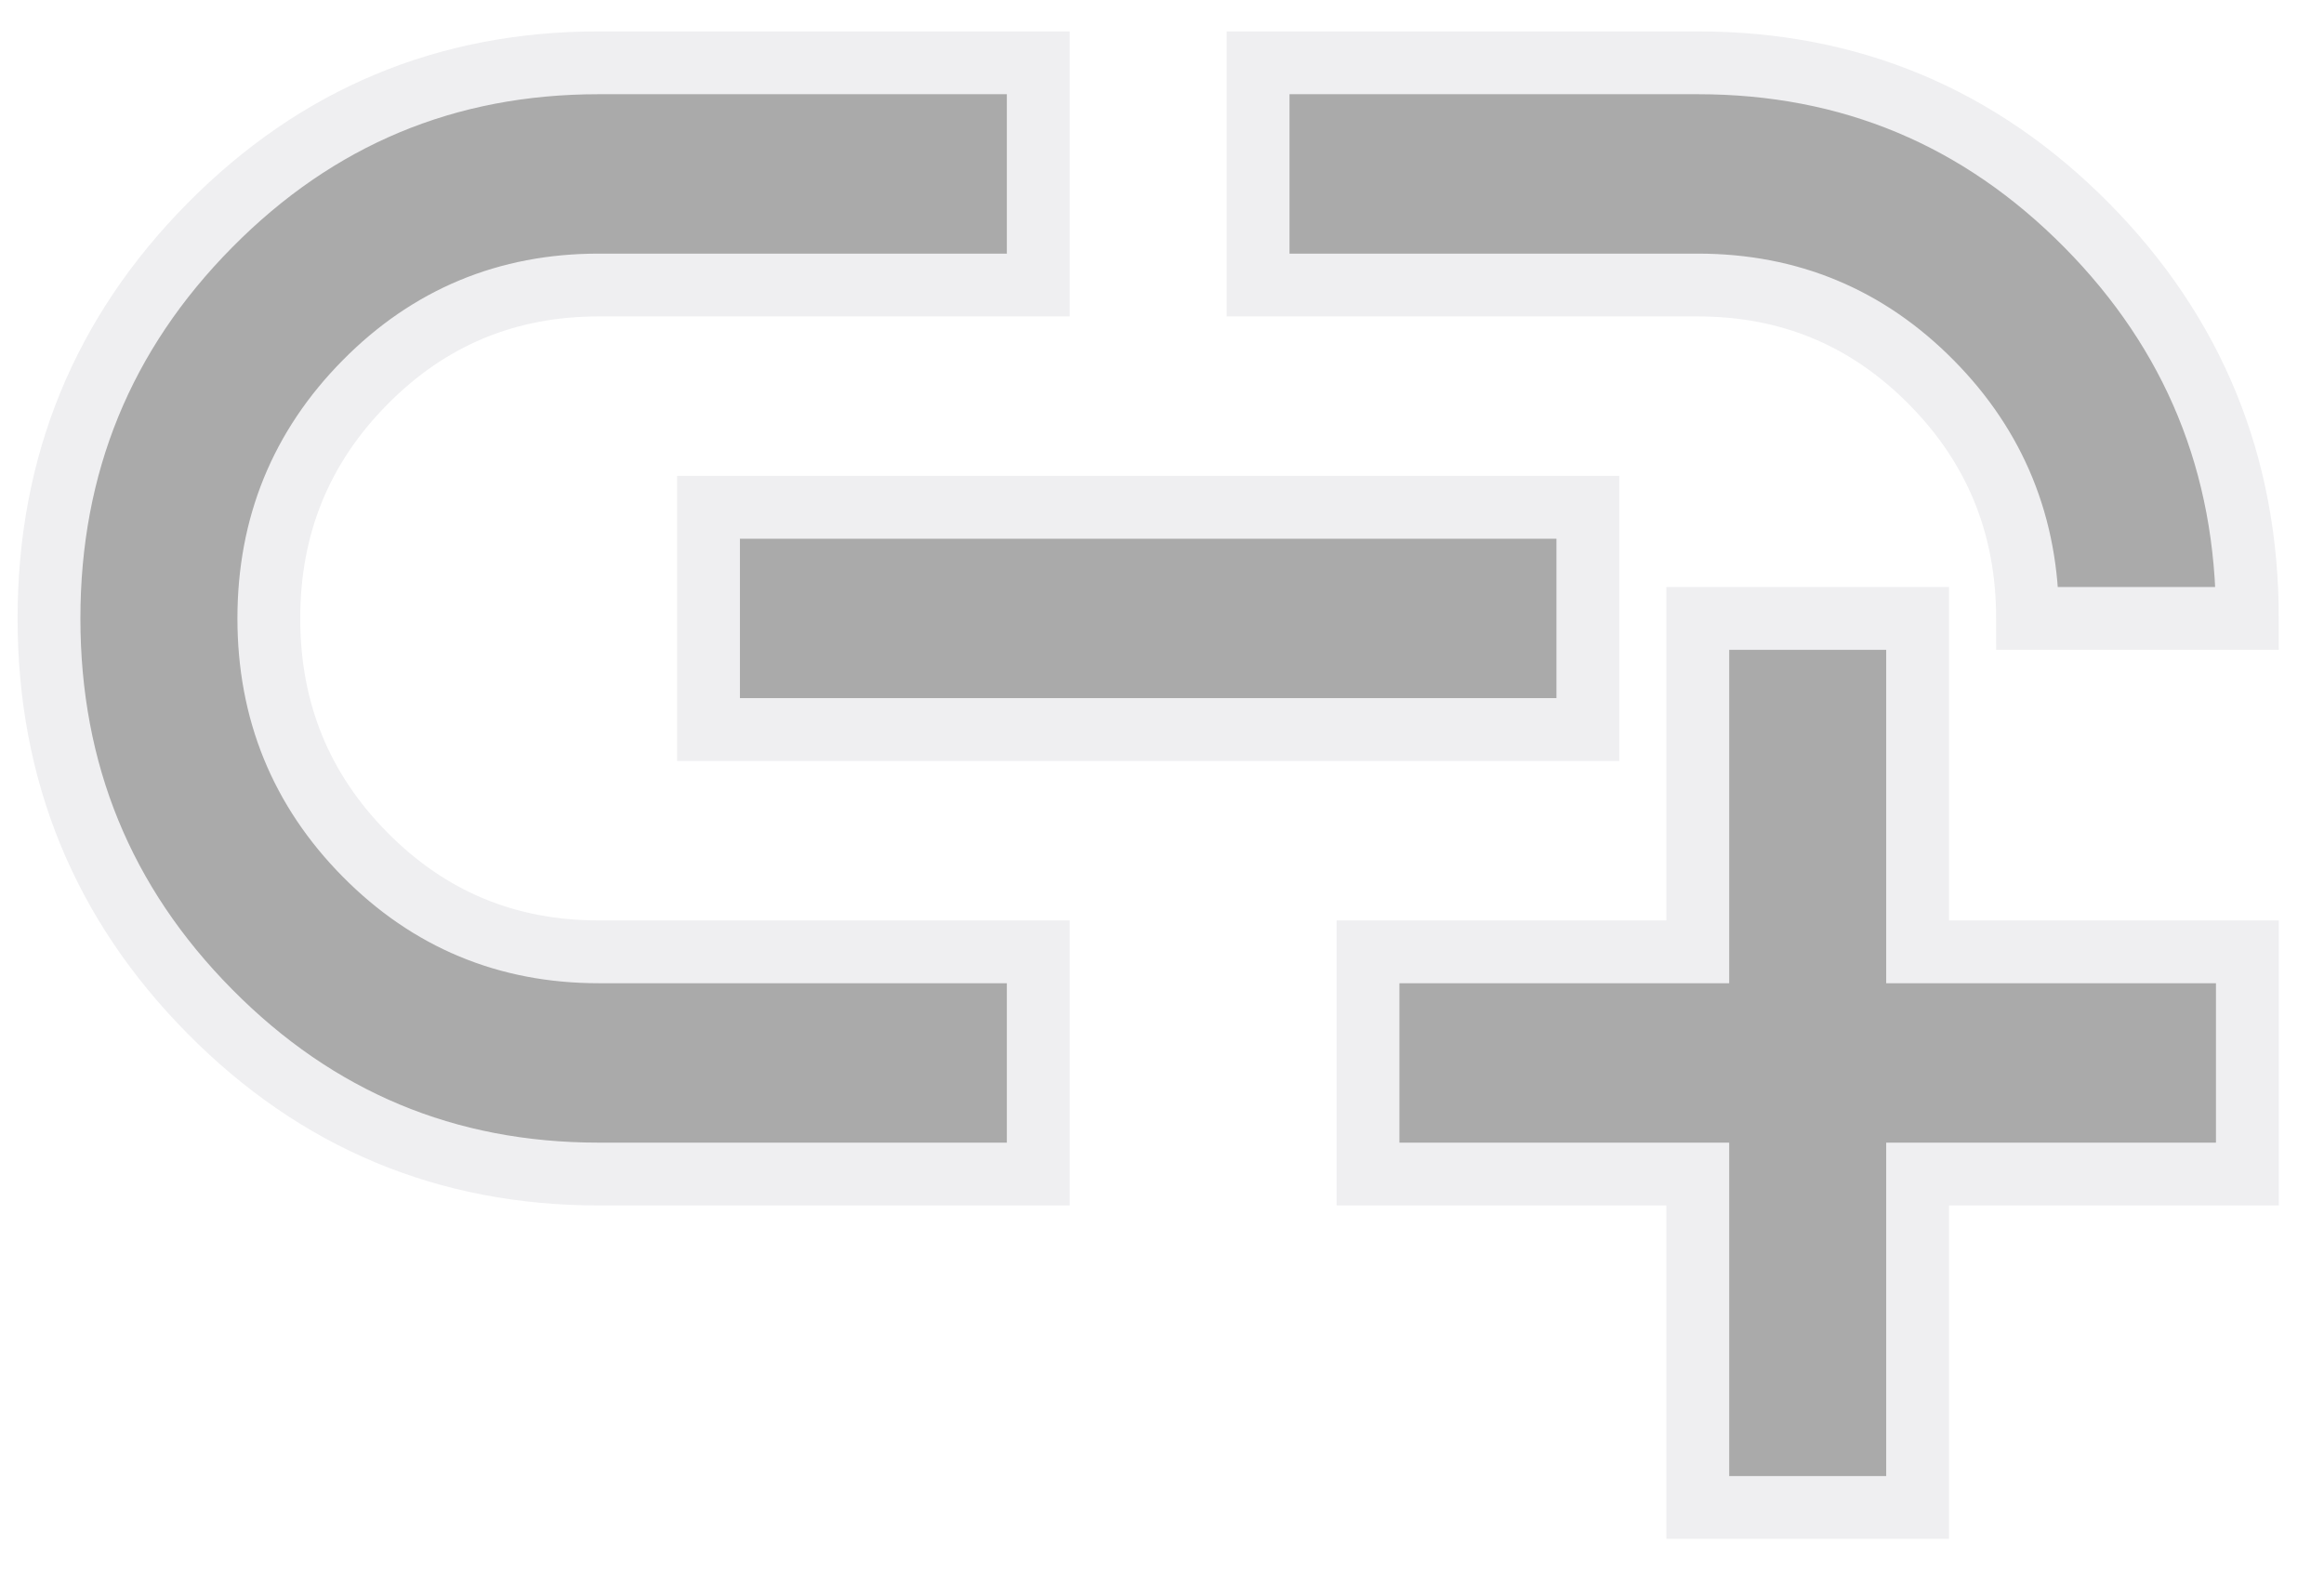
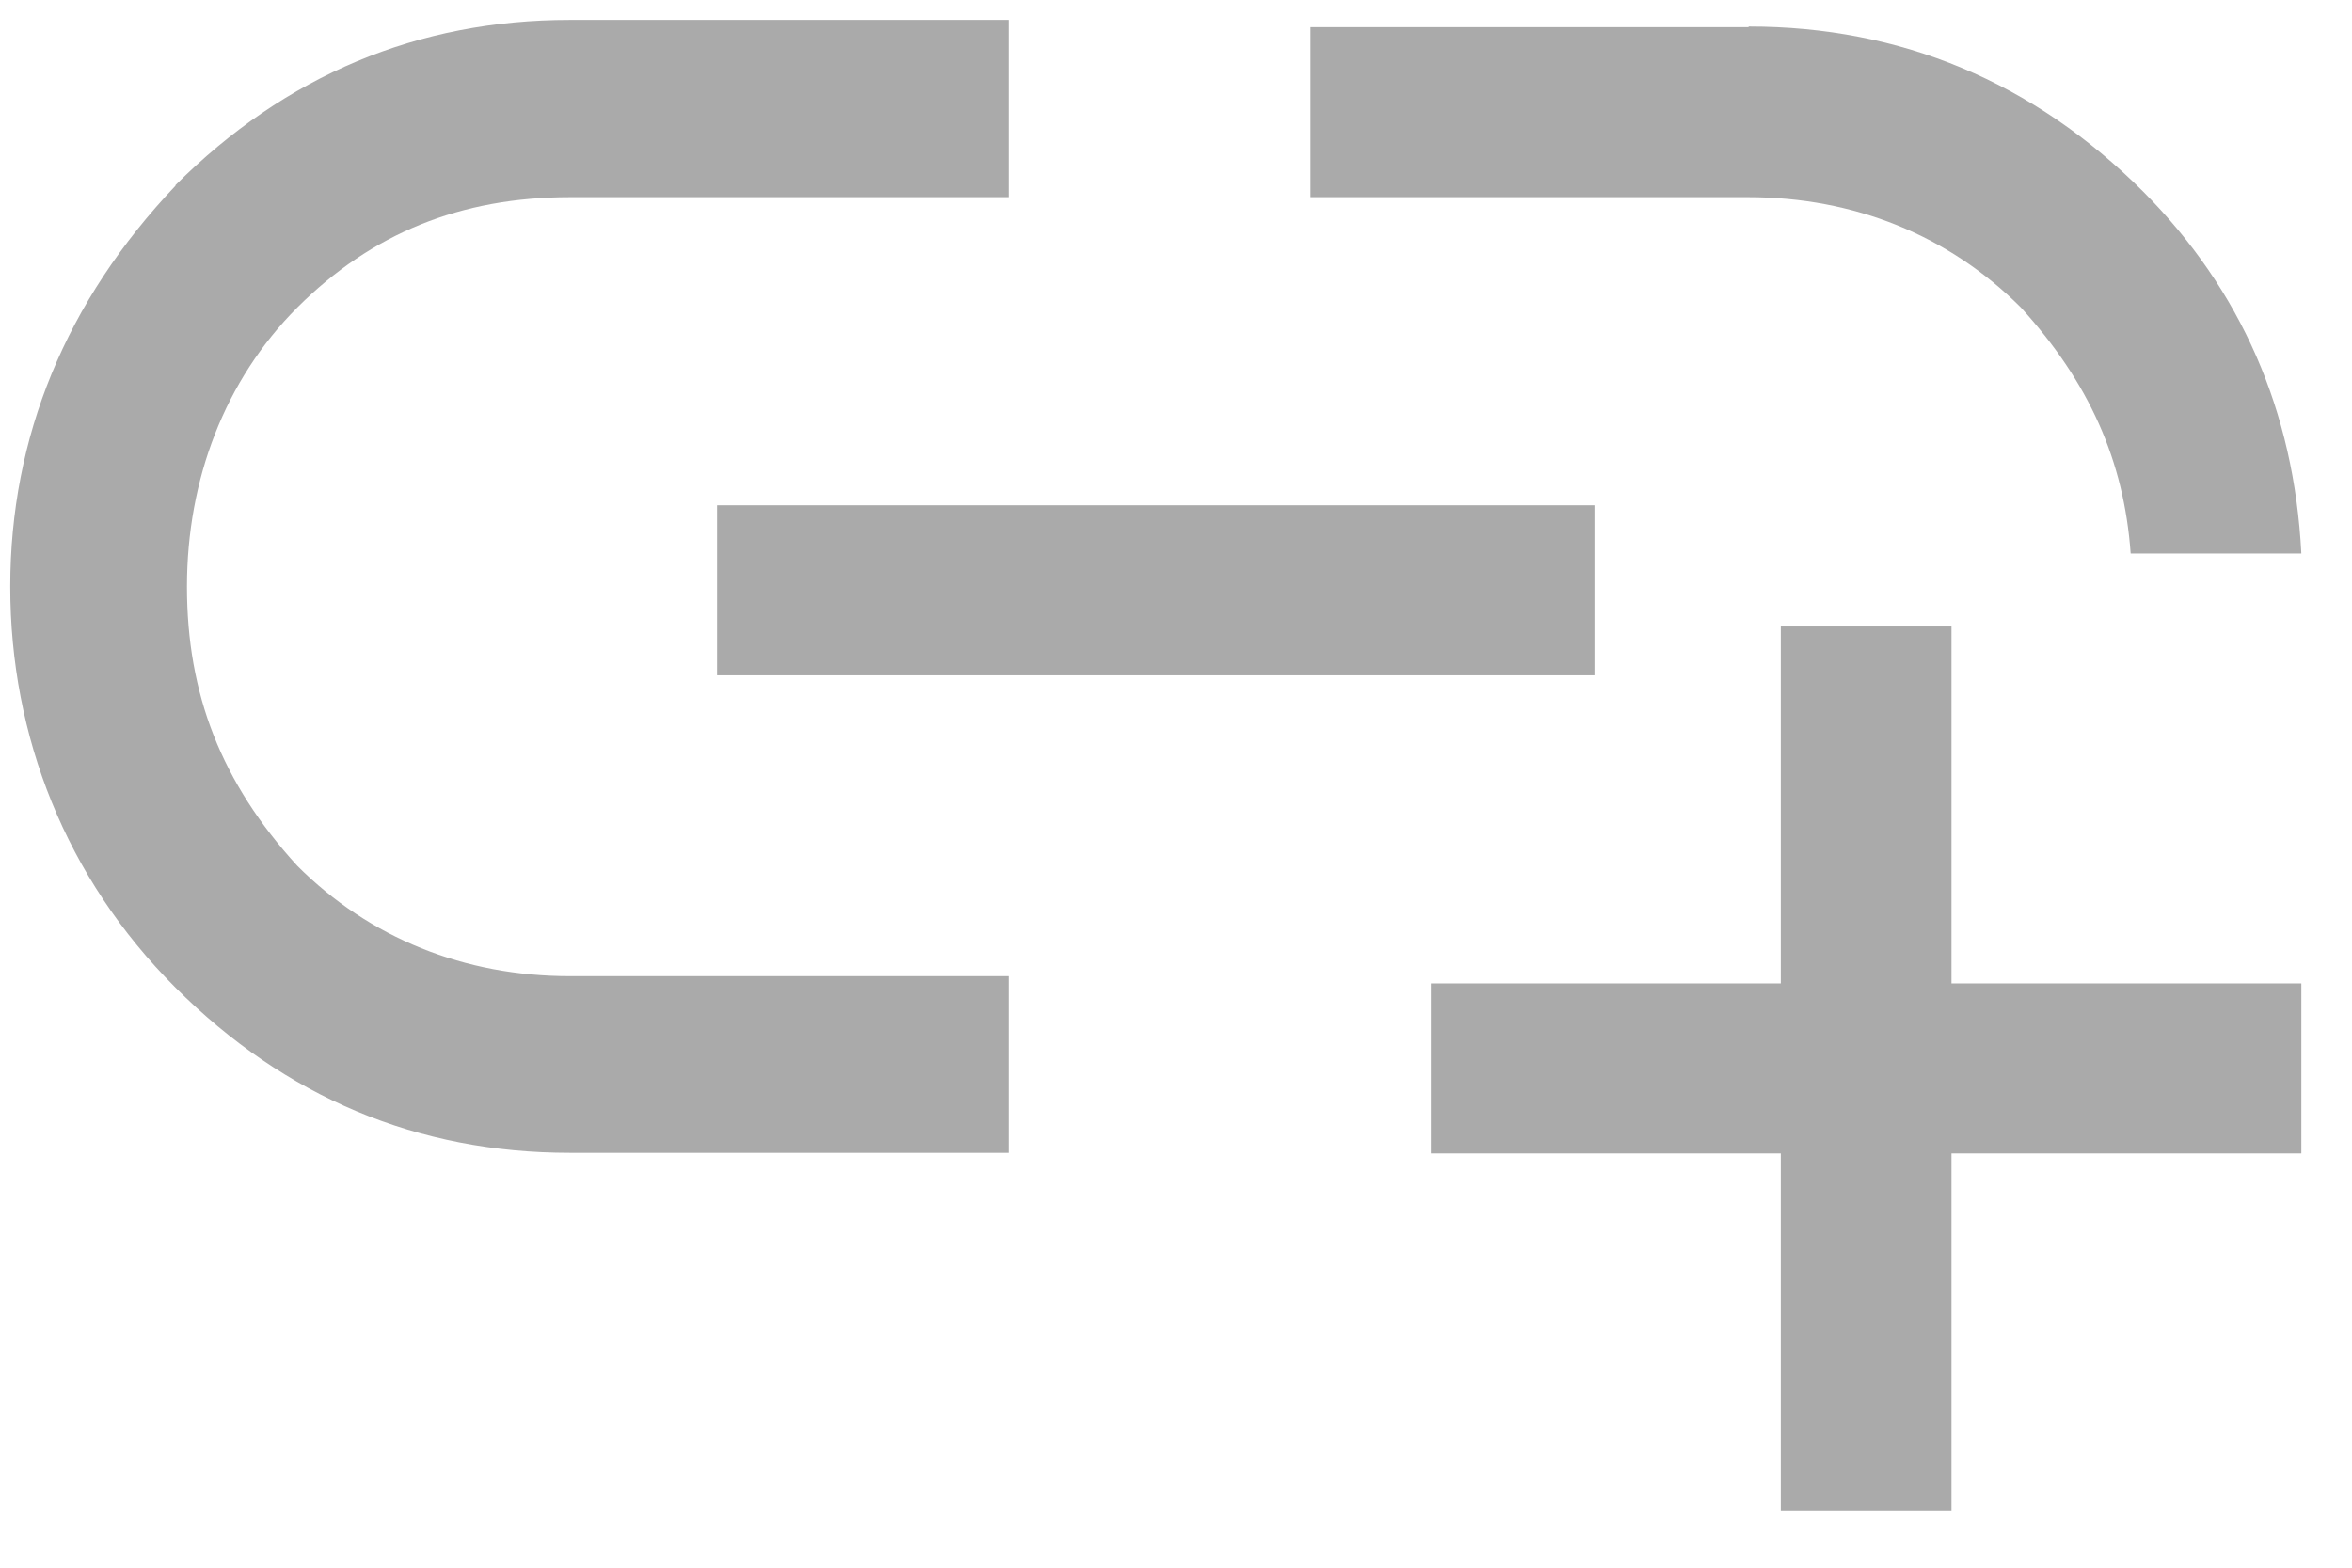
- <svg xmlns="http://www.w3.org/2000/svg" width="37" height="25" viewBox="0 0 37 25" fill="none">
-   <path d="M16.53 18.692H9.53C7.109 18.692 5.046 17.829 3.341 16.104C1.634 14.38 0.78 12.294 0.78 9.846C0.78 7.399 1.634 5.312 3.341 3.587C5.046 1.862 7.109 1 9.53 1H16.53V4.538H9.53C8.072 4.538 6.832 5.054 5.812 6.087C4.791 7.119 4.28 8.372 4.28 9.846C4.28 11.32 4.791 12.574 5.812 13.606C6.832 14.638 8.072 15.154 9.53 15.154H16.53V18.692ZM11.28 11.615V8.077H25.28V11.615H11.28ZM35.78 9.846H32.28C32.28 8.372 31.77 7.119 30.749 6.087C29.728 5.054 28.489 4.538 27.03 4.538H20.03V1H27.03C29.451 1 31.515 1.862 33.222 3.587C34.927 5.312 35.78 7.399 35.78 9.846ZM27.03 24V18.692H21.78V15.154H27.03V9.846H30.53V15.154H35.78V18.692H30.53V24H27.03Z" fill="#AAAAAA" stroke="#EFEFF1" />
+ <svg xmlns="http://www.w3.org/2000/svg" width="39" height="26" viewBox="0 0 39 26" fill="none">
+   <path d="M38.16 16.31H32.359V10.39H29.529V16.31H23.73V19.13H29.529V25.05H32.359V19.13H38.16V16.31Z" fill="#AAAAAA" />
+   <path d="M28.99 0.45H21.72V3.27H28.99C30.74 3.27 32.31 3.9 33.51 5.1C34.64 6.34 35.22 7.64 35.33 9.18H38.16C38.04 6.82 37.16 4.81 35.54 3.18C33.72 1.36 31.52 0.44 29 0.44L28.99 0.45Z" fill="#AAAAAA" />
+   <path d="M2.91 3.08C1.09 5 0.17 7.25 0.17 9.73C0.17 12.21 1.09 14.56 2.91 16.38C4.73 18.2 6.93 19.12 9.45 19.12H16.72V16.19H9.45C7.7 16.19 6.13 15.56 4.93 14.36C3.67 12.98 3.1 11.51 3.1 9.73C3.1 7.95 3.73 6.3 4.93 5.1C6.16 3.87 7.64 3.27 9.45 3.27H16.72V0.33H9.45C6.93 0.33 4.73 1.25 2.91 3.07V3.08Z" fill="#AAAAAA" />
+   <path d="M26.44 8.38H11.89V11.2H26.44V8.38Z" fill="#AAAAAA" />
</svg>
